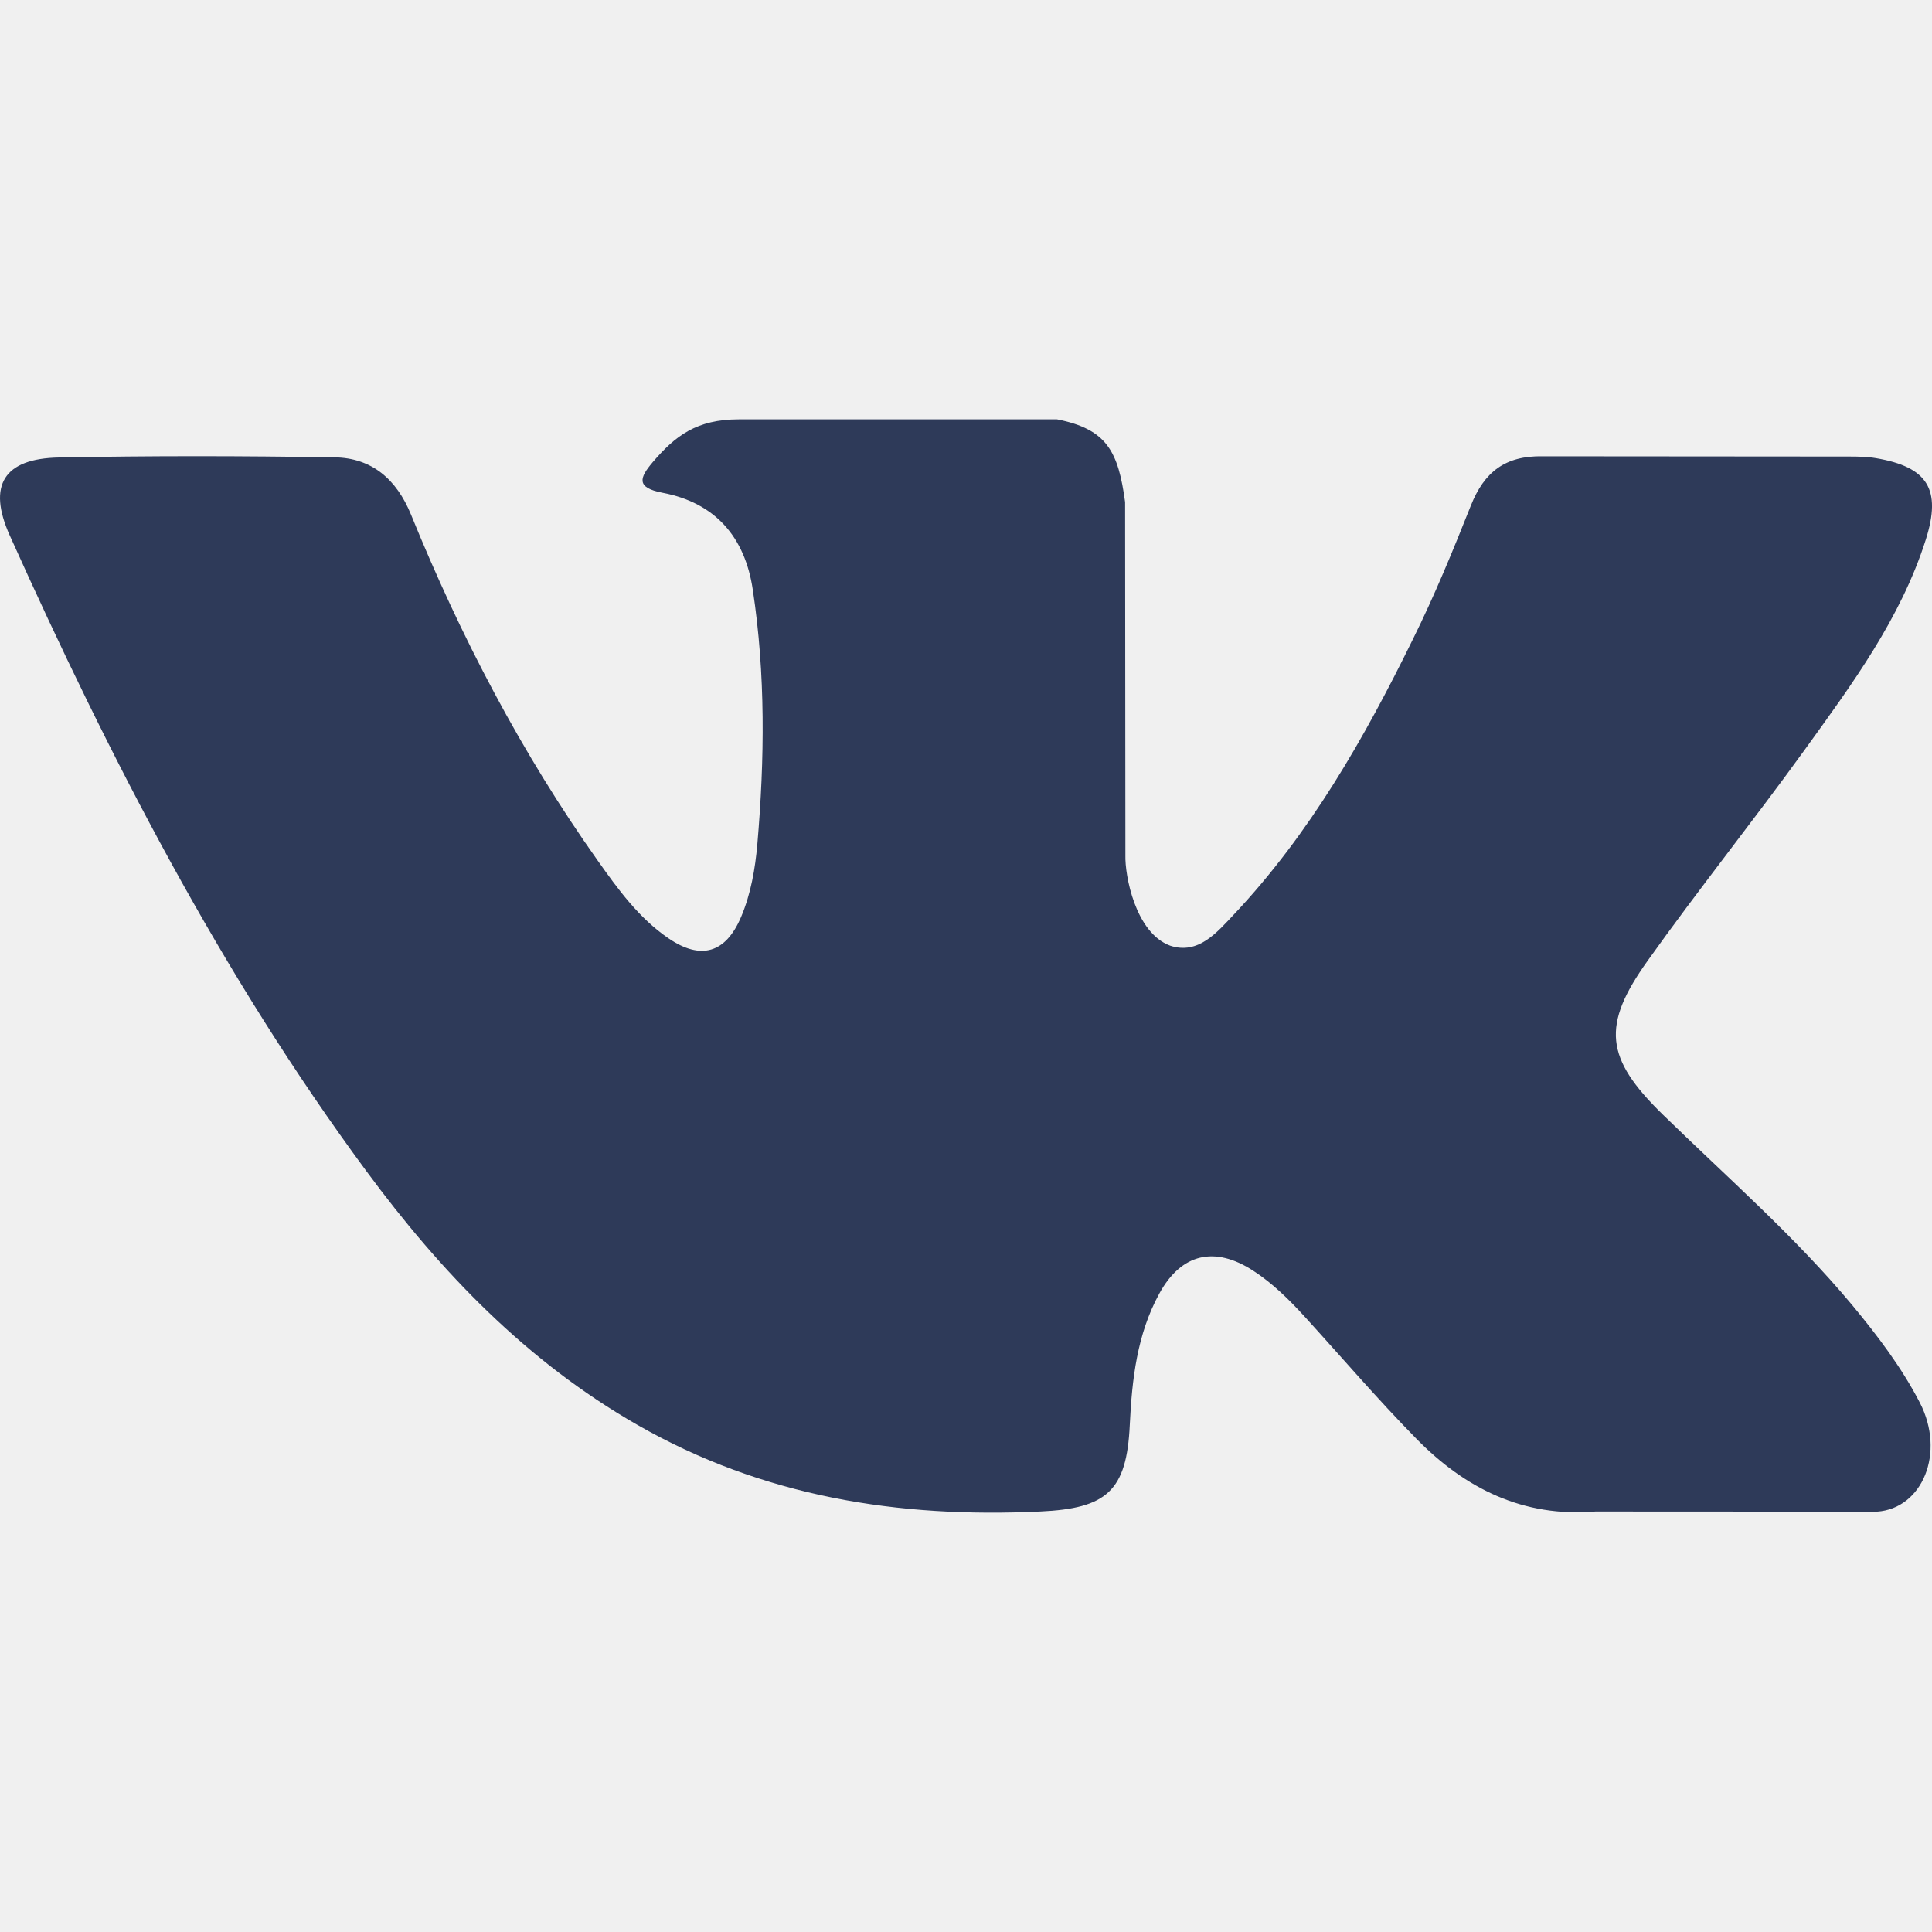
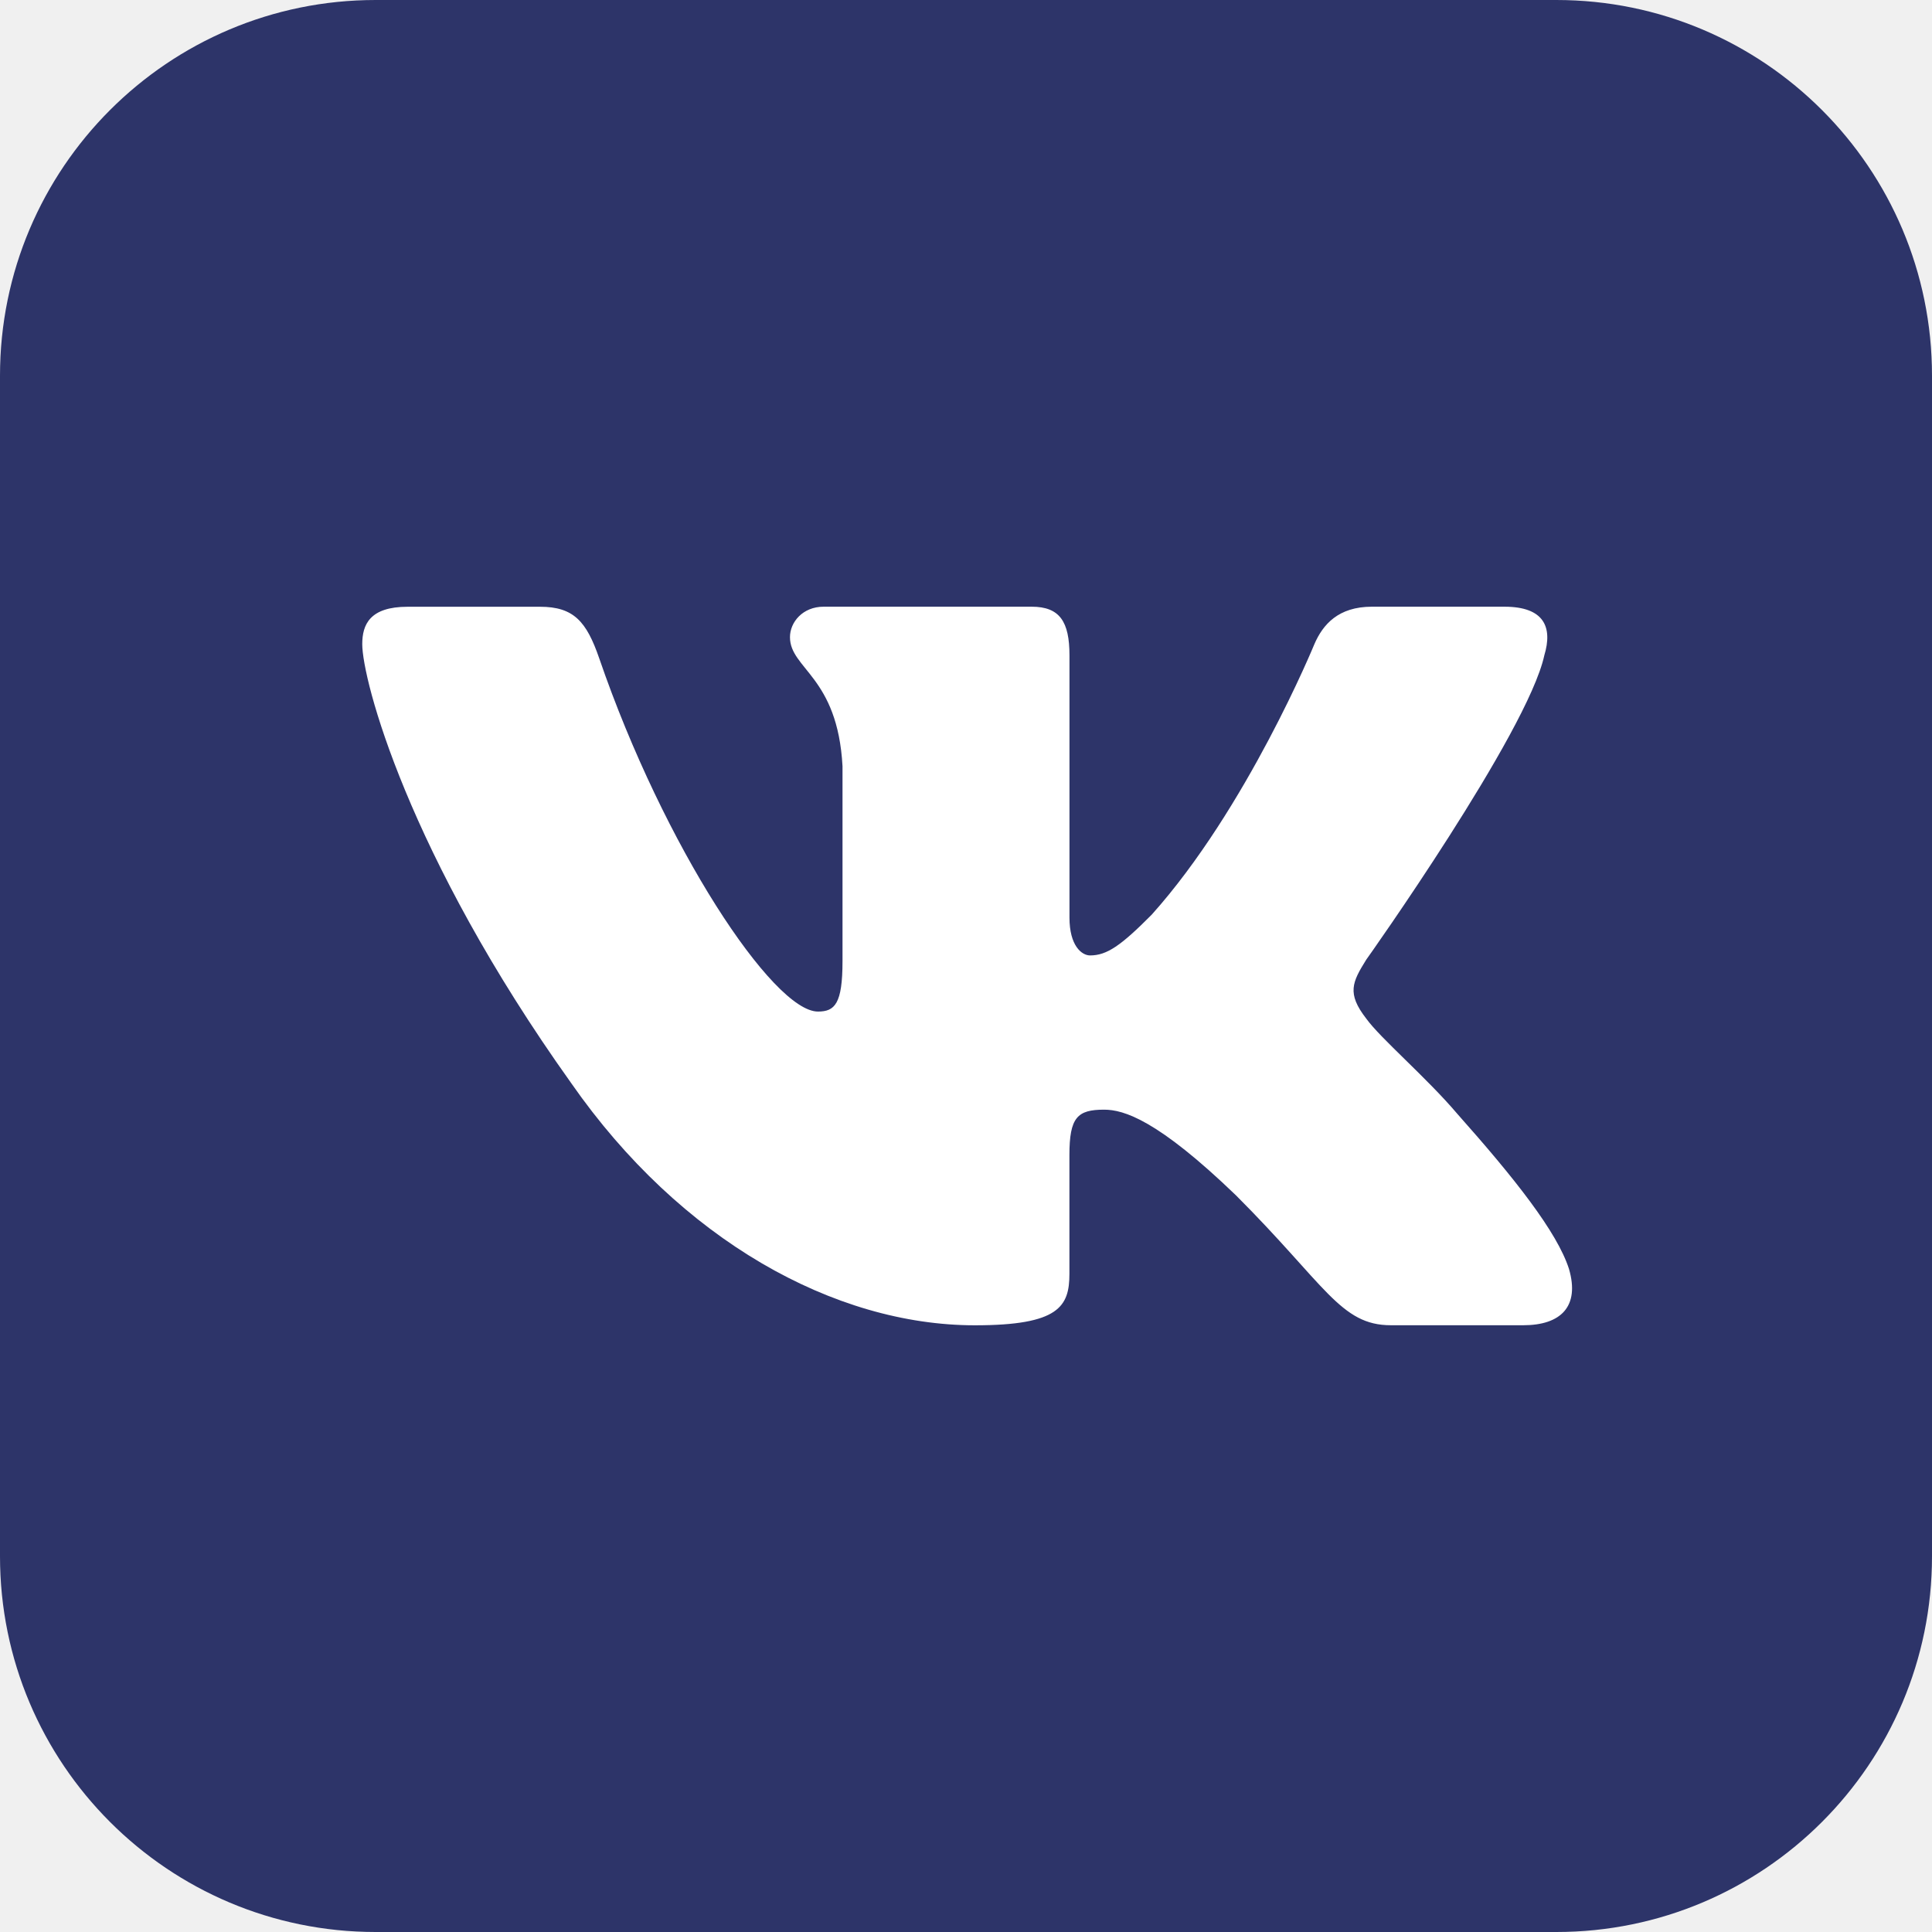
- <svg xmlns="http://www.w3.org/2000/svg" width="40" height="40" viewBox="0 0 40 40" fill="none">
-   <g clip-path="url(#clip0)">
-     <path d="M34.426 23.075C35.753 24.37 37.153 25.589 38.343 27.015C38.869 27.649 39.366 28.303 39.747 29.038C40.287 30.084 39.798 31.234 38.861 31.297L33.033 31.294C31.53 31.419 30.331 30.814 29.323 29.786C28.516 28.964 27.769 28.09 26.994 27.24C26.675 26.893 26.343 26.566 25.945 26.308C25.149 25.792 24.459 25.95 24.004 26.779C23.541 27.623 23.436 28.558 23.391 29.498C23.328 30.87 22.913 31.231 21.535 31.294C18.59 31.433 15.794 30.987 13.197 29.501C10.907 28.191 9.132 26.342 7.586 24.248C4.577 20.171 2.273 15.691 0.202 11.086C-0.264 10.049 0.077 9.492 1.222 9.472C3.123 9.435 5.023 9.438 6.927 9.469C7.699 9.48 8.211 9.924 8.509 10.653C9.538 13.182 10.796 15.589 12.376 17.819C12.797 18.413 13.226 19.006 13.836 19.424C14.512 19.887 15.027 19.734 15.345 18.981C15.546 18.503 15.635 17.989 15.68 17.478C15.831 15.719 15.851 13.963 15.586 12.211C15.424 11.117 14.808 10.409 13.717 10.202C13.16 10.096 13.243 9.889 13.512 9.571C13.981 9.023 14.421 8.682 15.3 8.682H21.885C22.922 8.886 23.152 9.352 23.294 10.395L23.3 17.711C23.288 18.114 23.502 19.313 24.229 19.58C24.811 19.77 25.195 19.305 25.544 18.936C27.121 17.262 28.247 15.284 29.252 13.236C29.698 12.336 30.082 11.401 30.453 10.466C30.729 9.773 31.161 9.432 31.942 9.447L38.281 9.452C38.469 9.452 38.659 9.455 38.841 9.486C39.909 9.668 40.202 10.128 39.872 11.171C39.352 12.807 38.341 14.171 37.352 15.541C36.295 17.003 35.164 18.416 34.116 19.887C33.153 21.231 33.229 21.908 34.426 23.075Z" fill="#2E3A59" />
-   </g>
-   <defs>
-     <clipPath id="clip0">
-       <rect width="40" height="40" fill="white" />
-     </clipPath>
-   </defs>
+ <svg xmlns="http://www.w3.org/2000/svg" width="36" height="36" viewBox="0 0 36 36" fill="none">
+   <rect width="36" height="36" rx="7" fill="#2D3469" />
+   <path d="M28.776 12.212C28.934 11.689 28.776 11.305 28.032 11.305H25.564C24.937 11.305 24.65 11.637 24.492 12.002C24.492 12.002 23.238 15.06 21.46 17.044C20.887 17.621 20.625 17.803 20.312 17.803C20.155 17.803 19.928 17.621 19.928 17.098V12.212C19.928 11.584 19.747 11.305 19.224 11.305H15.347C14.956 11.305 14.72 11.595 14.72 11.872C14.72 12.466 15.608 12.603 15.699 14.277V17.909C15.699 18.704 15.556 18.849 15.242 18.849C14.406 18.849 12.372 15.779 11.165 12.265C10.929 11.582 10.692 11.306 10.062 11.306H7.596C6.891 11.306 6.75 11.638 6.75 12.003C6.75 12.657 7.586 15.897 10.644 20.183C12.682 23.109 15.552 24.695 18.166 24.695C19.734 24.695 19.927 24.343 19.927 23.735V21.523C19.927 20.819 20.077 20.677 20.573 20.677C20.937 20.677 21.565 20.862 23.029 22.272C24.701 23.943 24.977 24.694 25.917 24.694H28.383C29.087 24.694 29.439 24.342 29.236 23.646C29.015 22.954 28.216 21.948 27.156 20.756C26.58 20.077 25.72 19.346 25.458 18.98C25.092 18.509 25.198 18.3 25.458 17.882C25.459 17.883 28.464 13.651 28.776 12.212V12.212Z" fill="white" />
</svg>
